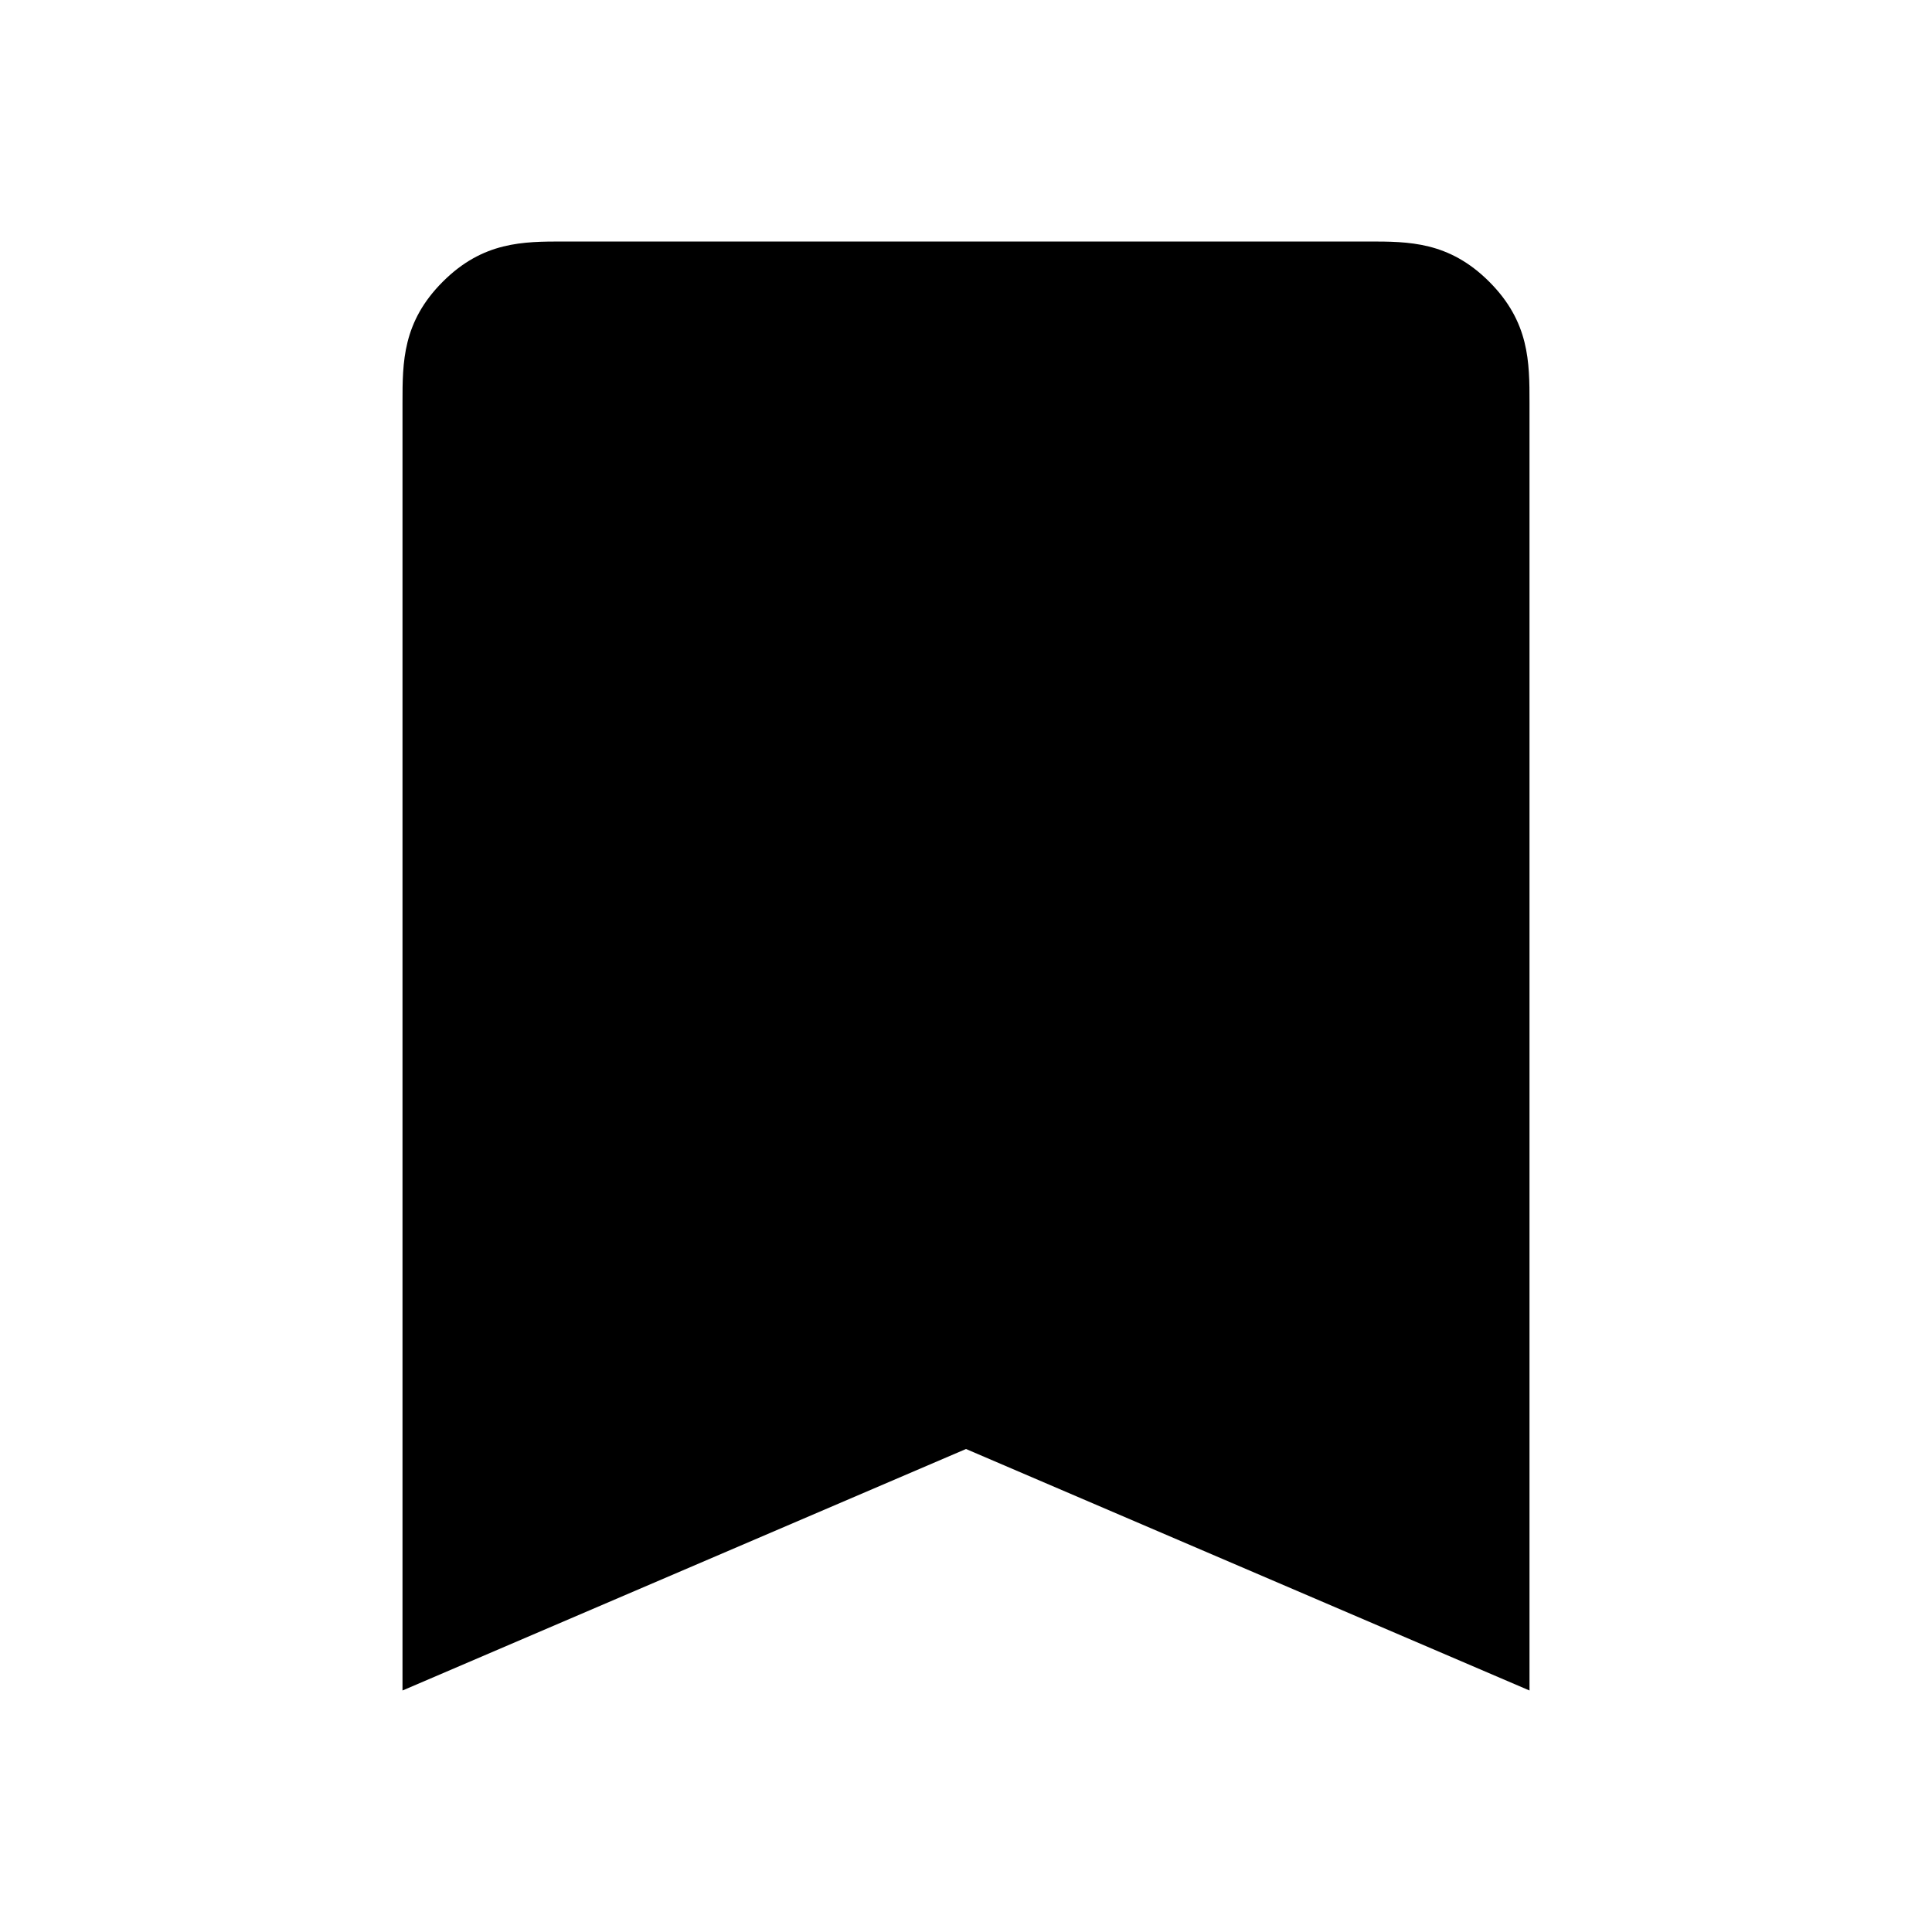
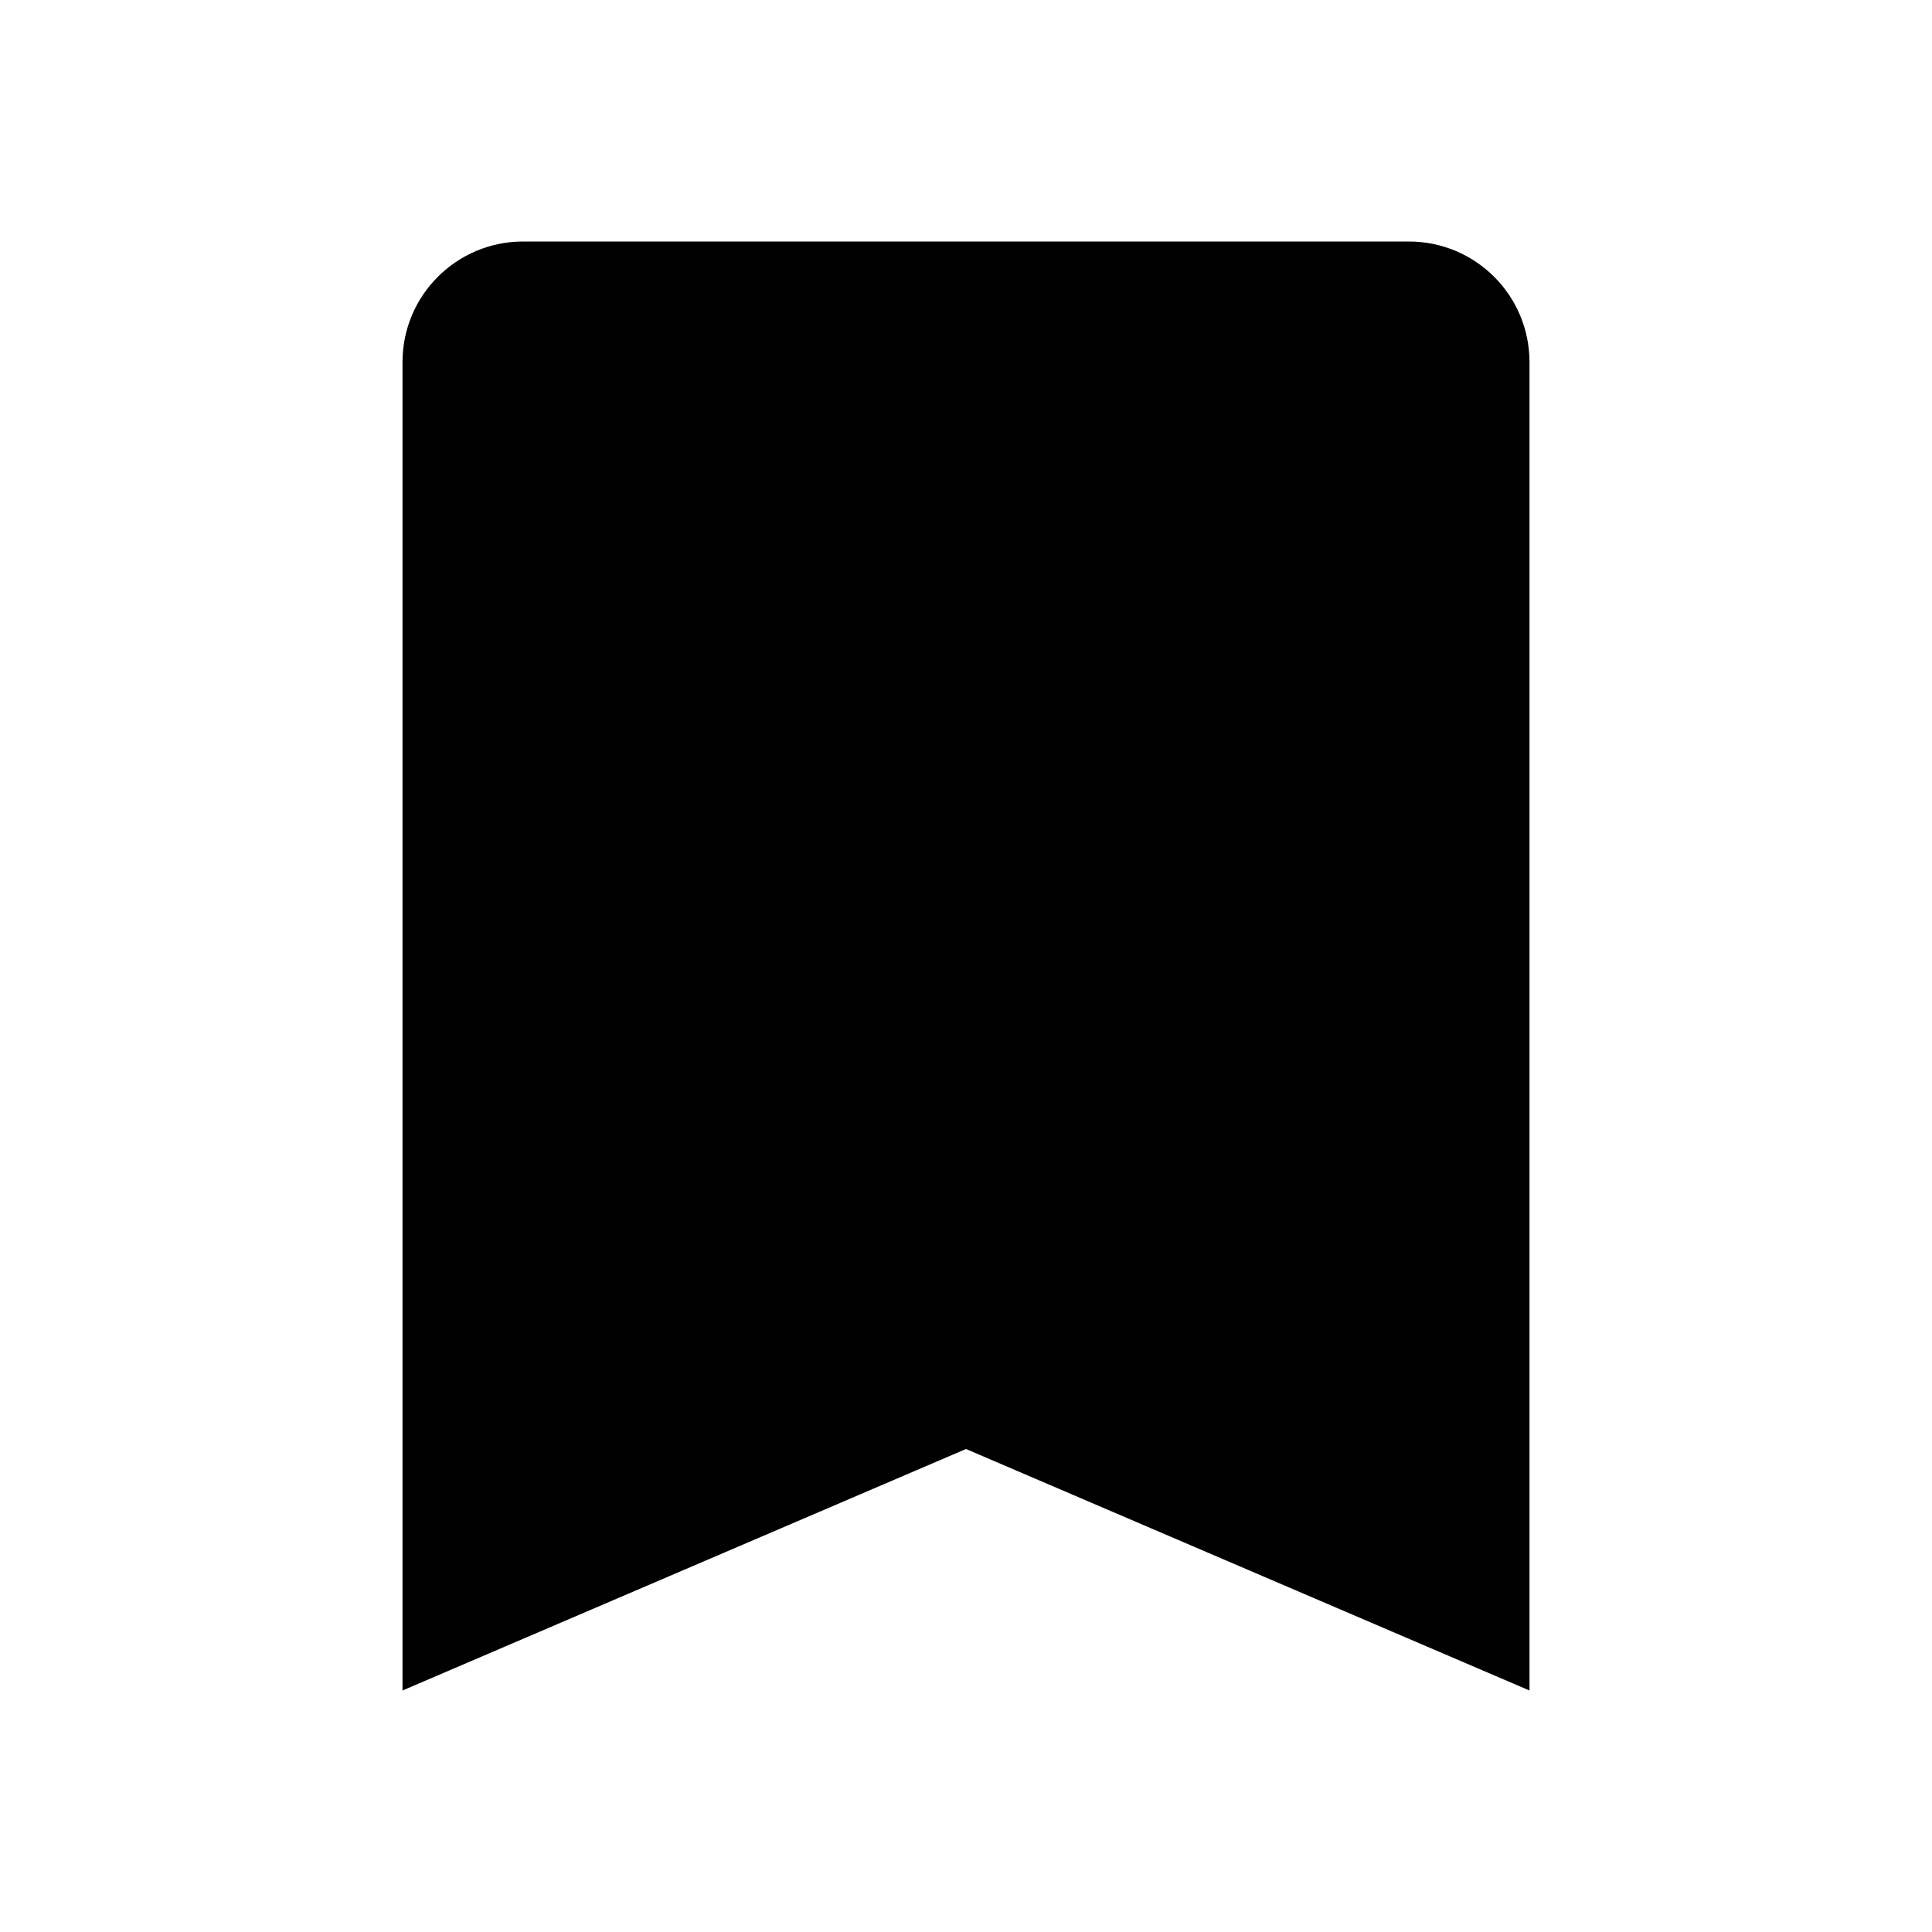
<svg xmlns="http://www.w3.org/2000/svg" height="24" viewBox="0 0 24 24" width="24">
-   <path d="M 7 3 L 17 3 C 17.5 3 18 3 18.5 3.5 S 19 4.5 19 5 L 19 21 L 12 18 L 5 21 L 5 5 C 5 4.5 5 4 5.5 3.5 S 6.5 3 7 3" fill="currentColor" />
+   <path d="M 6.5 3 L 17.5 3 C 18.33 3 19 3.67 19 4.5 L 19 21 L 12 18 L 5 21 L 5 4.5 C 5 3.67 5.67 3 6.5 3" fill="currentColor" />
</svg>
